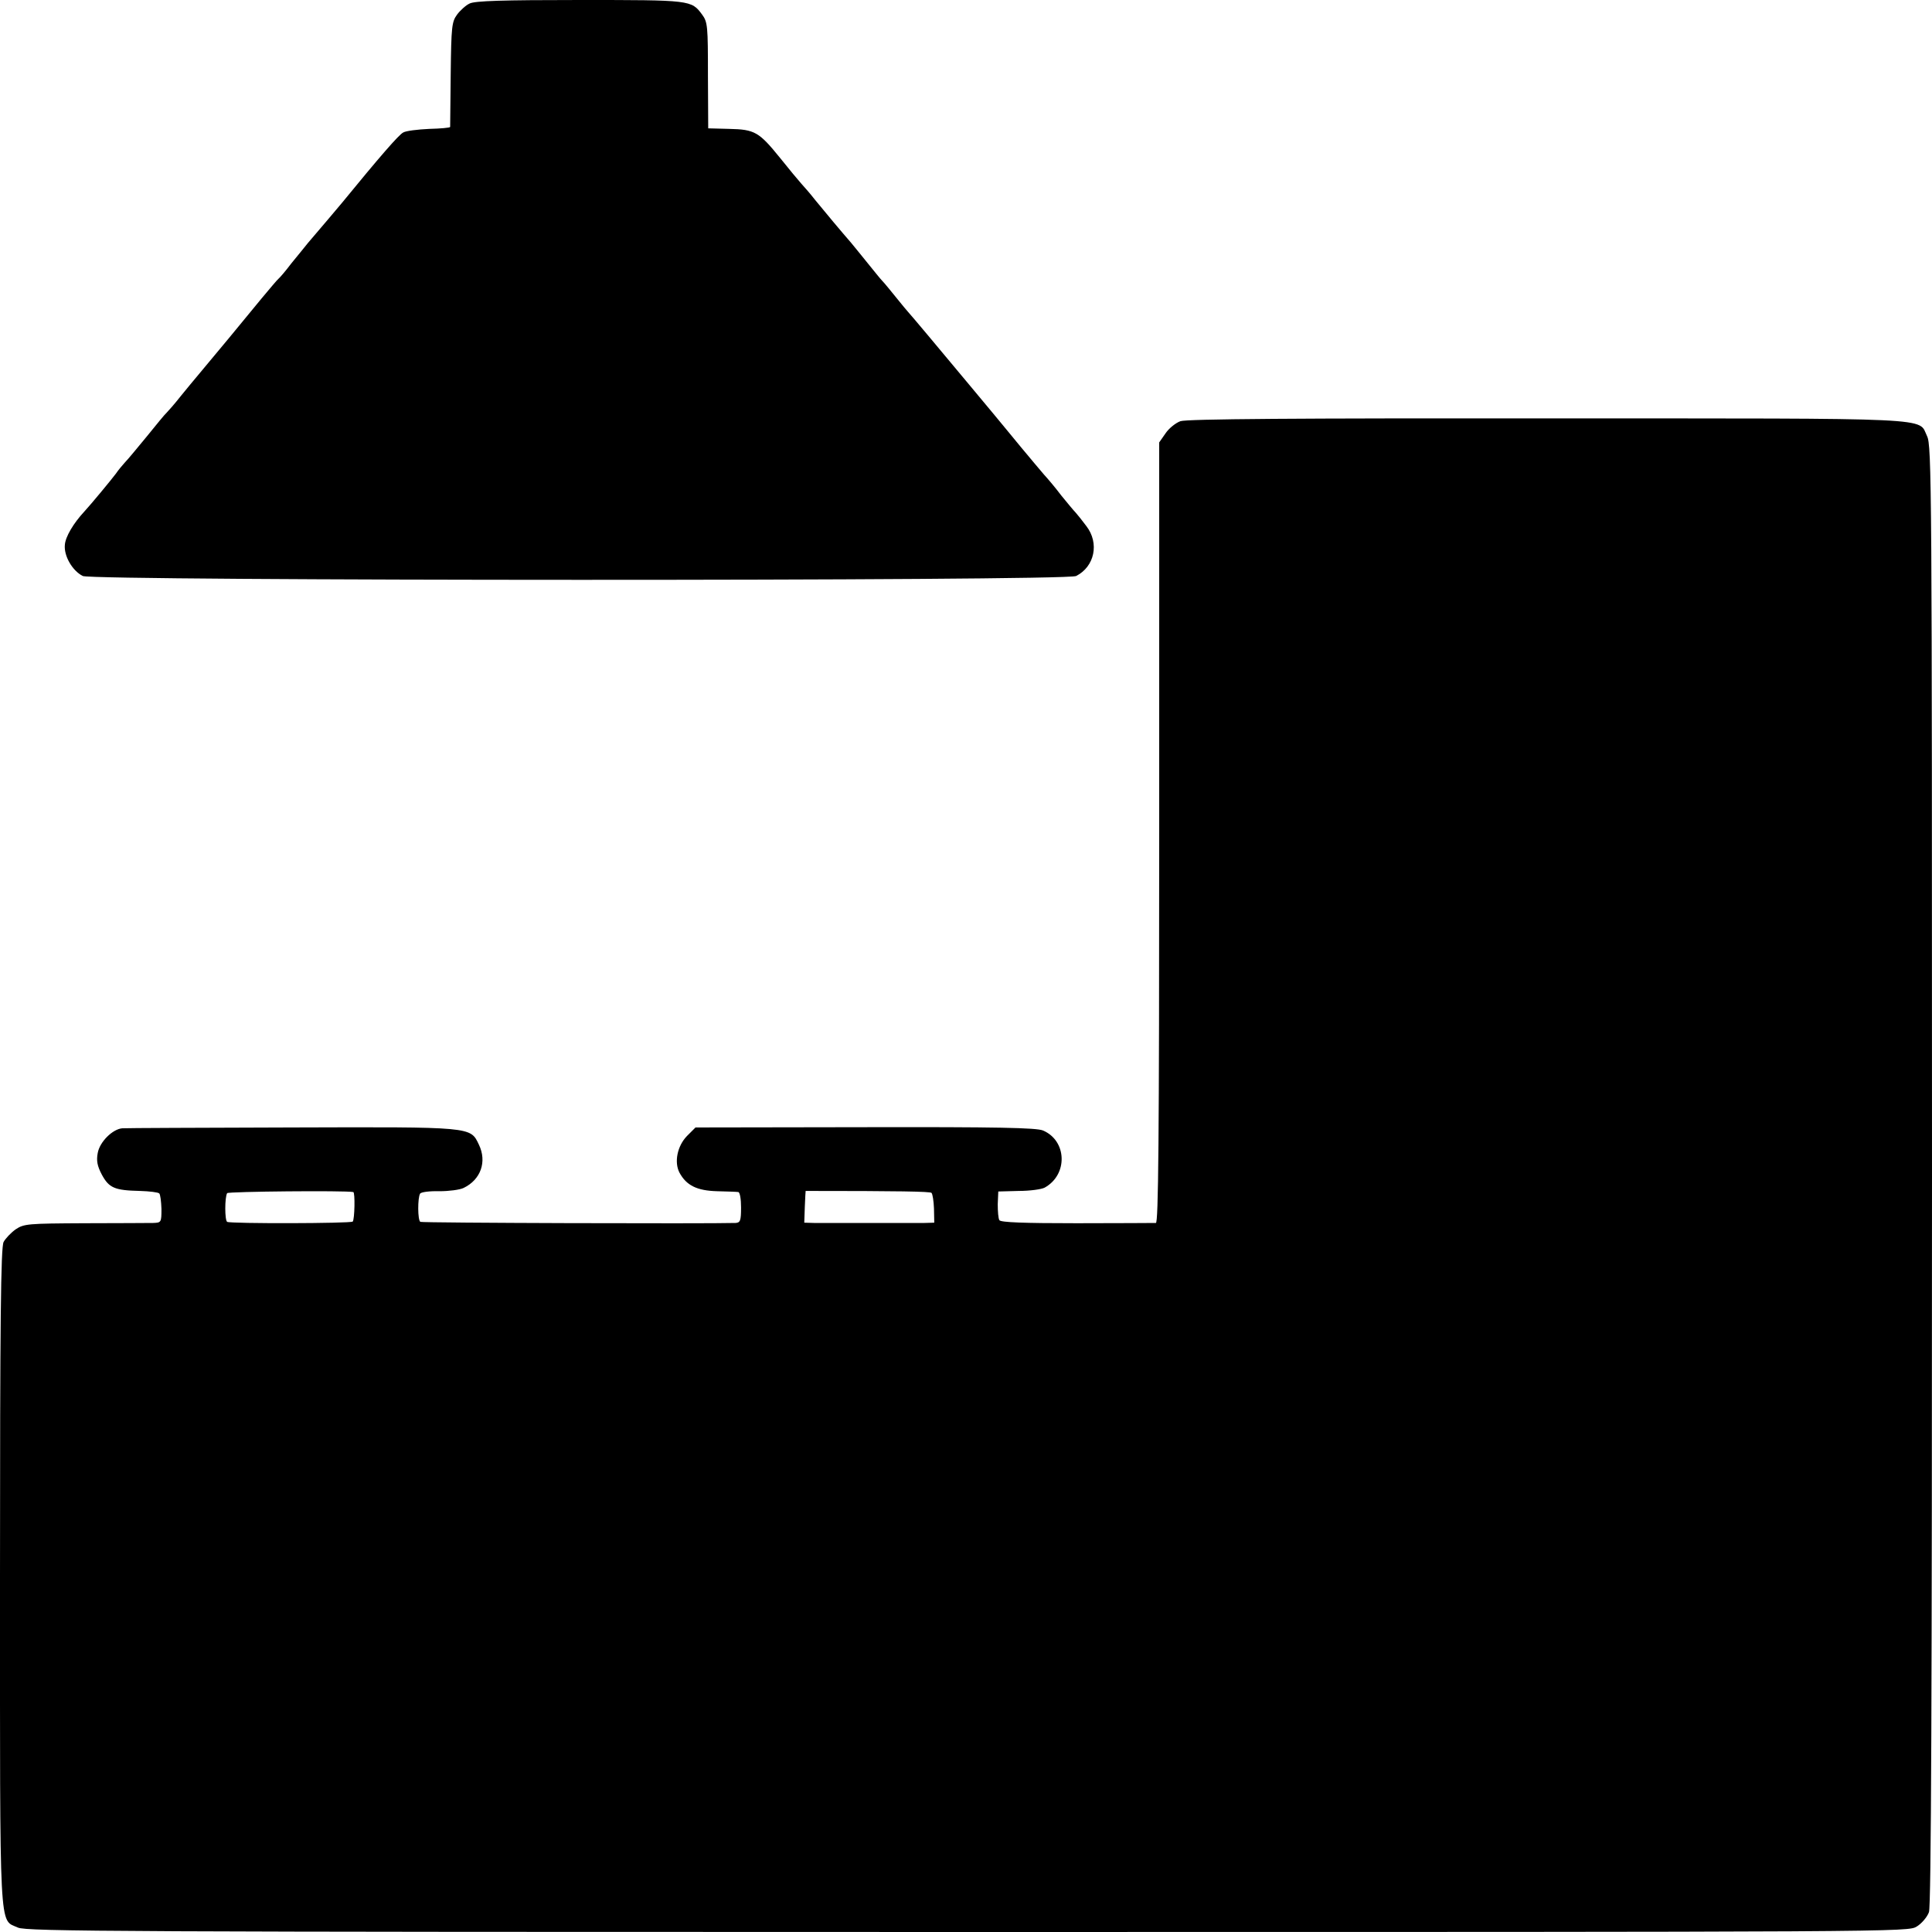
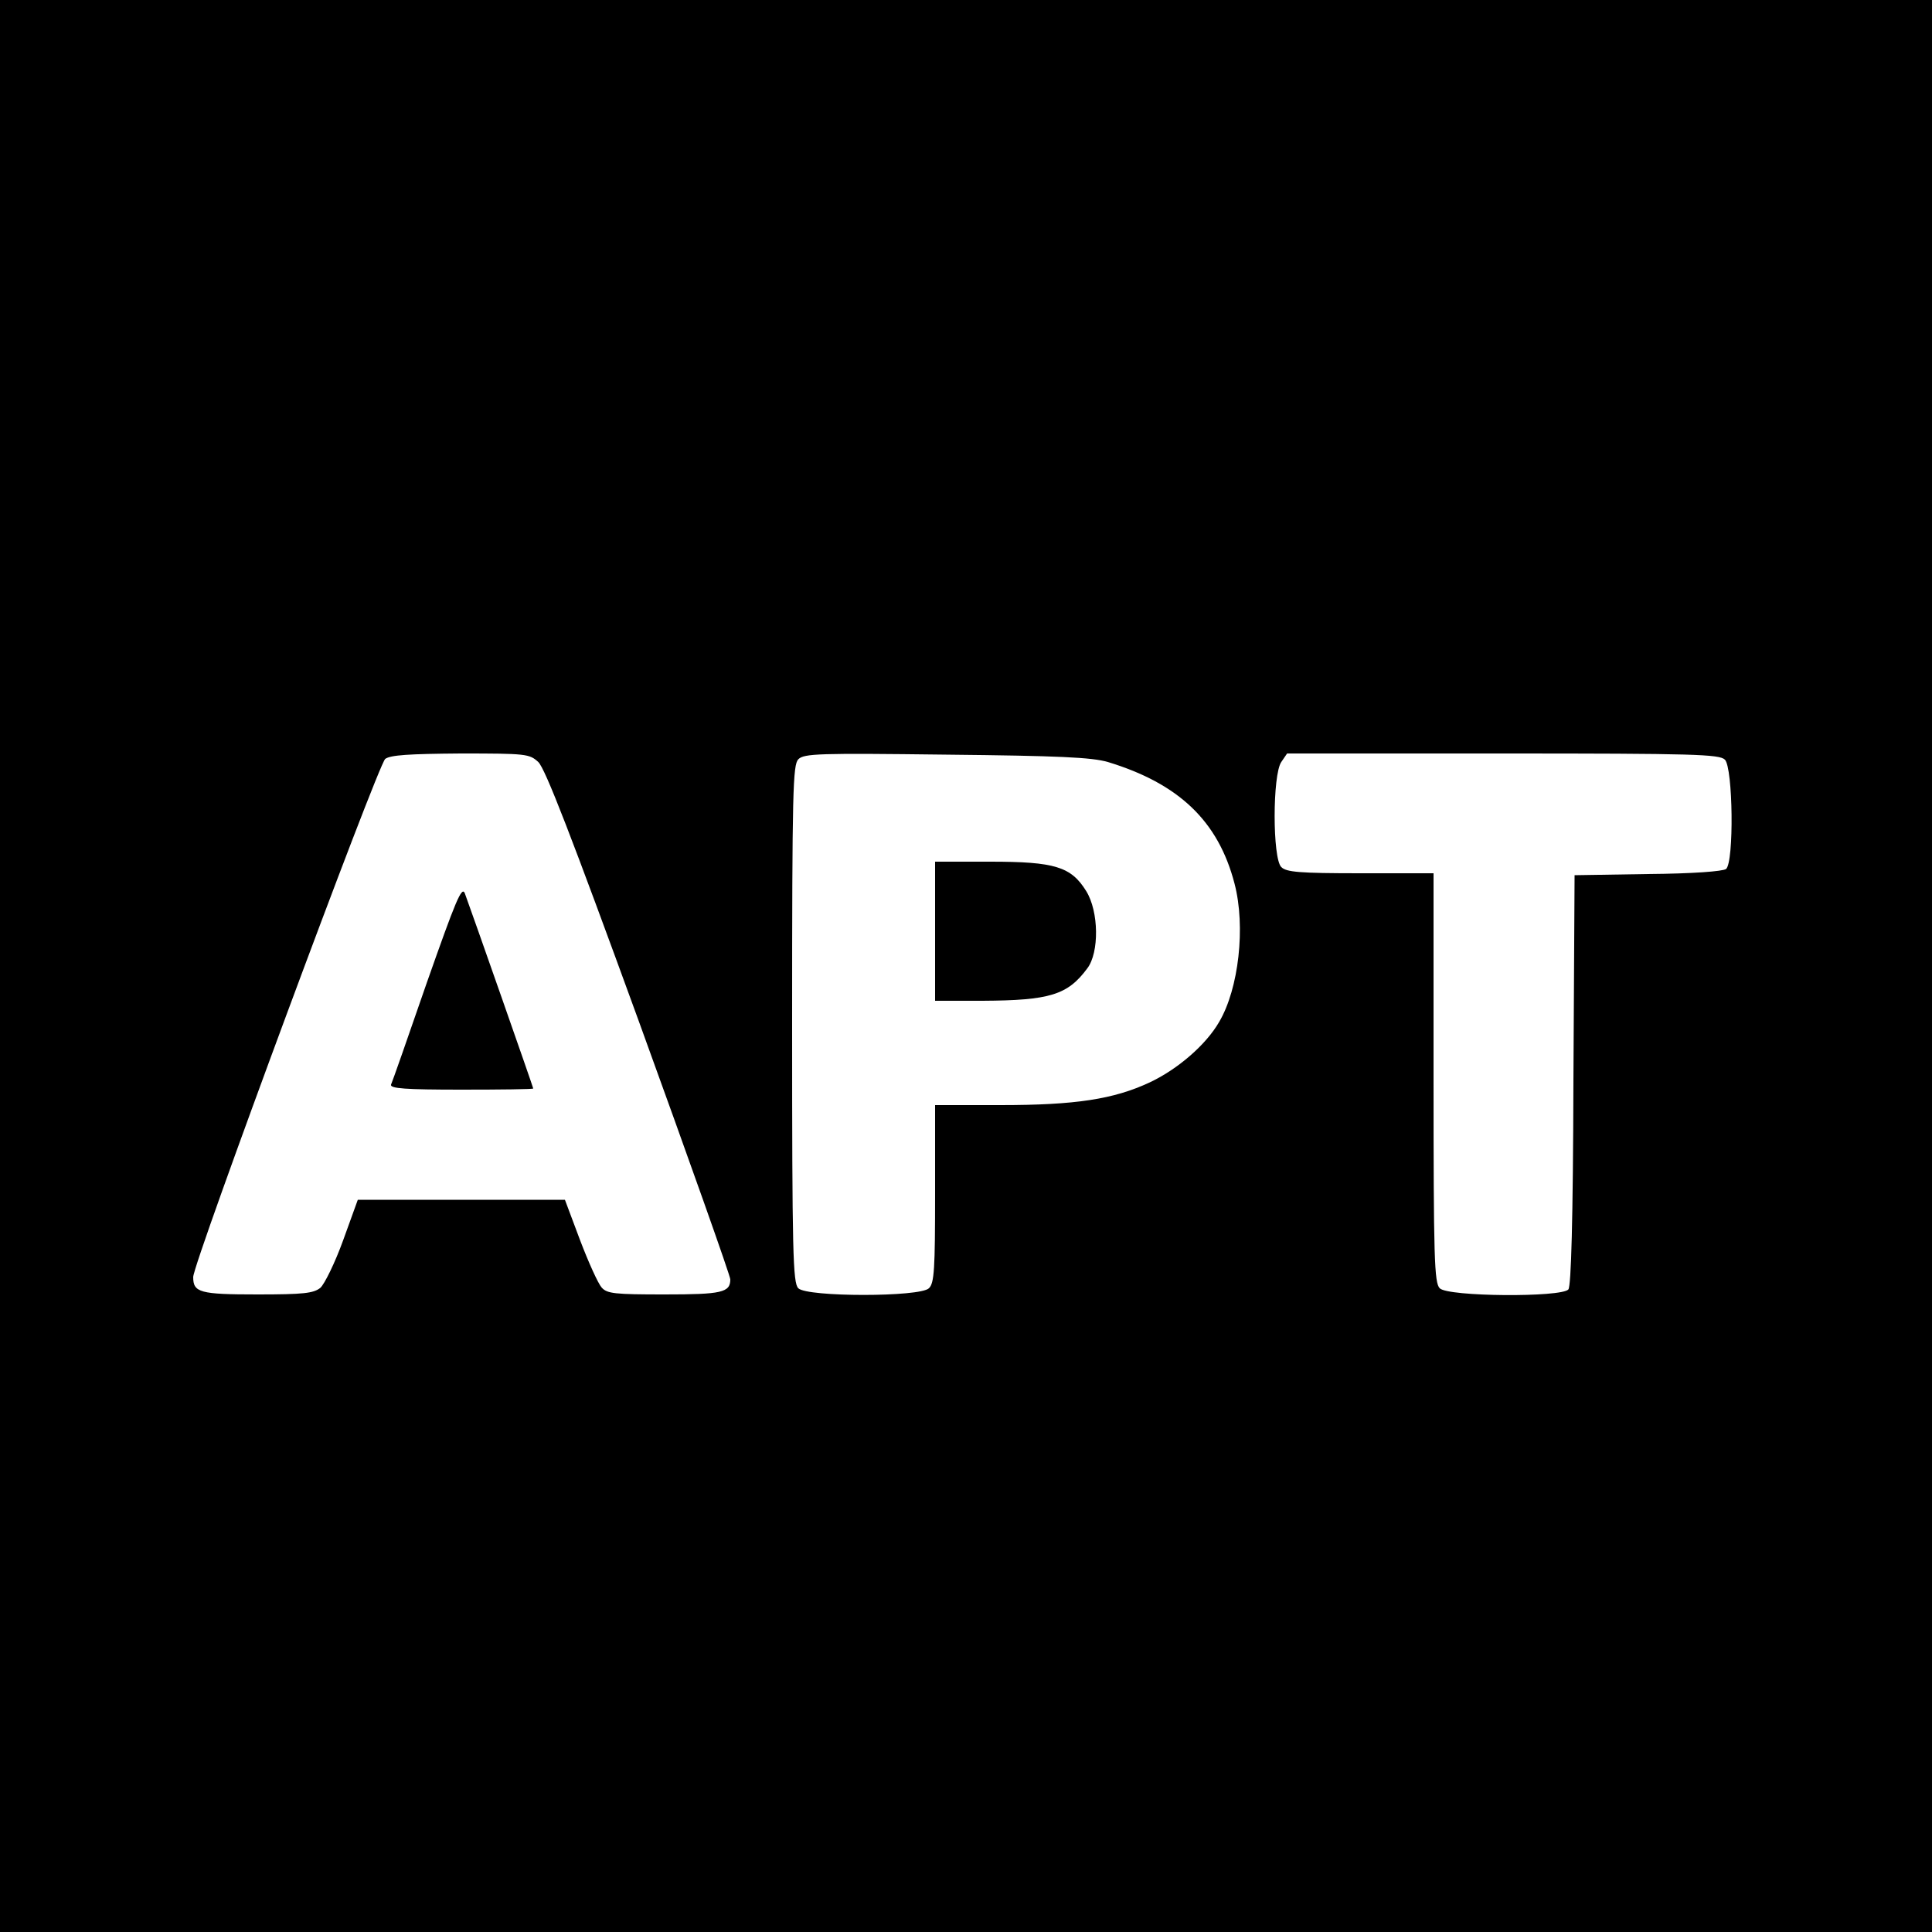
- <svg xmlns="http://www.w3.org/2000/svg" version="1.0" width="700pt" height="700pt" viewBox="0 0 700 700" preserveAspectRatio="xMidYMid meet">
-   <g transform="translate(0,700) scale(0.1,-0.1)" fill="#000000" stroke="none">
-     <path d="M1701 6987 c-13 -6 -34 -25 -45 -40 -19 -26 -21 -43 -23 -215 -1 -103 -2 -189 -2 -192 -1 -3 -35 -6 -76 -7 -42 -2 -84 -7 -94 -13 -16 -8 -87 -90 -222 -255 -16 -19 -79 -94 -123 -145 -11 -14 -39 -48 -61 -75 -21 -28 -42 -52 -46 -55 -4 -3 -31 -35 -61 -71 -52 -64 -188 -228 -231 -279 -12 -14 -40 -48 -62 -75 -22 -28 -45 -54 -51 -60 -6 -5 -38 -44 -71 -85 -34 -41 -69 -84 -80 -95 -10 -11 -25 -29 -33 -41 -14 -19 -90 -111 -115 -138 -39 -42 -68 -91 -70 -120 -4 -40 27 -94 65 -113 36 -18 3564 -19 3599 0 67 34 85 119 37 181 -14 19 -31 40 -38 48 -7 7 -31 36 -53 63 -21 28 -49 61 -62 75 -12 14 -50 59 -84 100 -34 41 -78 95 -99 120 -21 25 -66 79 -100 120 -95 114 -202 242 -210 250 -3 3 -22 26 -43 52 -21 26 -43 53 -50 60 -7 7 -30 36 -52 63 -22 28 -50 61 -61 75 -34 39 -96 113 -131 156 -17 22 -40 48 -50 59 -10 11 -44 52 -76 92 -77 95 -92 104 -185 106 l-76 2 -1 192 c0 178 -1 193 -21 220 -39 53 -41 53 -444 53 -278 0 -381 -3 -399 -13z" />
-     <path d="M4277 5474 c-17 -6 -42 -26 -54 -44 l-23 -33 0 -1413 c0 -1124 -3 -1414 -12 -1415 -7 0 -136 -1 -287 -1 -191 0 -275 3 -280 11 -4 6 -6 32 -6 58 l2 46 74 2 c41 0 83 6 94 12 85 47 81 170 -6 207 -24 10 -165 13 -645 12 l-614 -1 -31 -31 c-35 -36 -47 -95 -27 -133 25 -46 63 -65 136 -67 37 -1 72 -2 77 -3 6 -1 10 -26 10 -56 0 -48 -3 -55 -20 -56 -99 -3 -1136 0 -1142 4 -10 6 -10 87 -1 102 3 6 35 10 70 9 34 0 74 5 88 12 62 30 85 95 55 157 -31 65 -21 64 -680 62 -324 -1 -600 -2 -612 -3 -35 -3 -82 -49 -89 -90 -5 -27 -2 -46 15 -78 26 -48 46 -57 138 -59 35 -1 66 -5 70 -9 4 -4 7 -29 8 -56 0 -49 -1 -50 -30 -51 -16 0 -128 -1 -248 -1 -206 -1 -220 -2 -250 -22 -17 -12 -37 -33 -44 -46 -10 -20 -13 -283 -13 -1213 0 -1318 -4 -1239 65 -1271 30 -14 358 -16 3440 -16 3405 0 3408 0 3440 20 18 11 38 35 44 52 8 22 11 794 11 2672 0 2494 -1 2643 -18 2676 -33 68 57 64 -1375 64 -905 1 -1307 -2 -1330 -10z m-2997 -2793 c7 -1 5 -99 -2 -107 -8 -7 -443 -8 -455 -1 -9 6 -9 89 0 104 4 6 427 10 457 4z m2095 -3 c4 -4 8 -30 9 -57 l1 -51 -35 -1 c-44 0 -353 0 -401 0 l-35 1 2 58 c1 31 3 57 3 57 340 0 451 -2 456 -7z" />
+ <svg xmlns="http://www.w3.org/2000/svg" version="1.0" width="500pt" height="500pt" viewBox="0 0 500 500" preserveAspectRatio="xMidYMid meet">
+   <g transform="translate(0,500) scale(0.1,-0.1)" fill="#000000" stroke="none">
+     <path d="M0 2500 l0 -2500 2500 0 2500 0 0 2500 0 2500 -2500 0 -2500 0 0 -2500z m1393 528 c18 -17 85 -190 261 -673 130 -358 236 -657 236 -666 0 -34 -22 -39 -170 -39 -129 0 -149 2 -163 18 -9 10 -34 65 -56 123 l-39 104 -268 0 -268 0 -38 -105 c-21 -58 -48 -113 -59 -123 -18 -14 -43 -17 -163 -17 -149 0 -166 5 -166 45 0 37 478 1326 497 1341 14 10 61 13 195 14 170 0 178 -1 201 -22z m1474 0 c184 -56 286 -153 328 -315 29 -111 11 -272 -40 -358 -34 -59 -107 -122 -179 -156 -94 -44 -193 -59 -387 -59 l-169 0 0 -229 c0 -195 -2 -232 -16 -245 -23 -23 -315 -23 -338 0 -14 14 -16 90 -16 684 0 607 2 670 16 685 15 15 53 16 383 12 292 -3 376 -7 418 -19z m1597 6 c21 -21 24 -265 3 -283 -9 -6 -84 -12 -203 -13 l-189 -3 -3 -529 c-1 -371 -6 -533 -13 -543 -18 -21 -312 -19 -333 3 -14 14 -16 77 -16 545 l0 529 -189 0 c-159 0 -192 3 -205 16 -23 22 -23 239 0 272 l15 22 559 0 c494 0 560 -2 574 -16z" />
+     <path d="M1105 2458 c-48 -139 -90 -259 -93 -265 -3 -10 37 -13 182 -13 102 0 186 1 186 3 0 3 -161 462 -177 505 -8 20 -24 -20 -98 -230z" />
+     <path d="M2420 2590 l0 -180 123 0 c174 1 220 15 271 84 31 41 30 147 -3 200 -39 63 -81 76 -248 76 l-143 0 0 -180z" />
  </g>
</svg>
